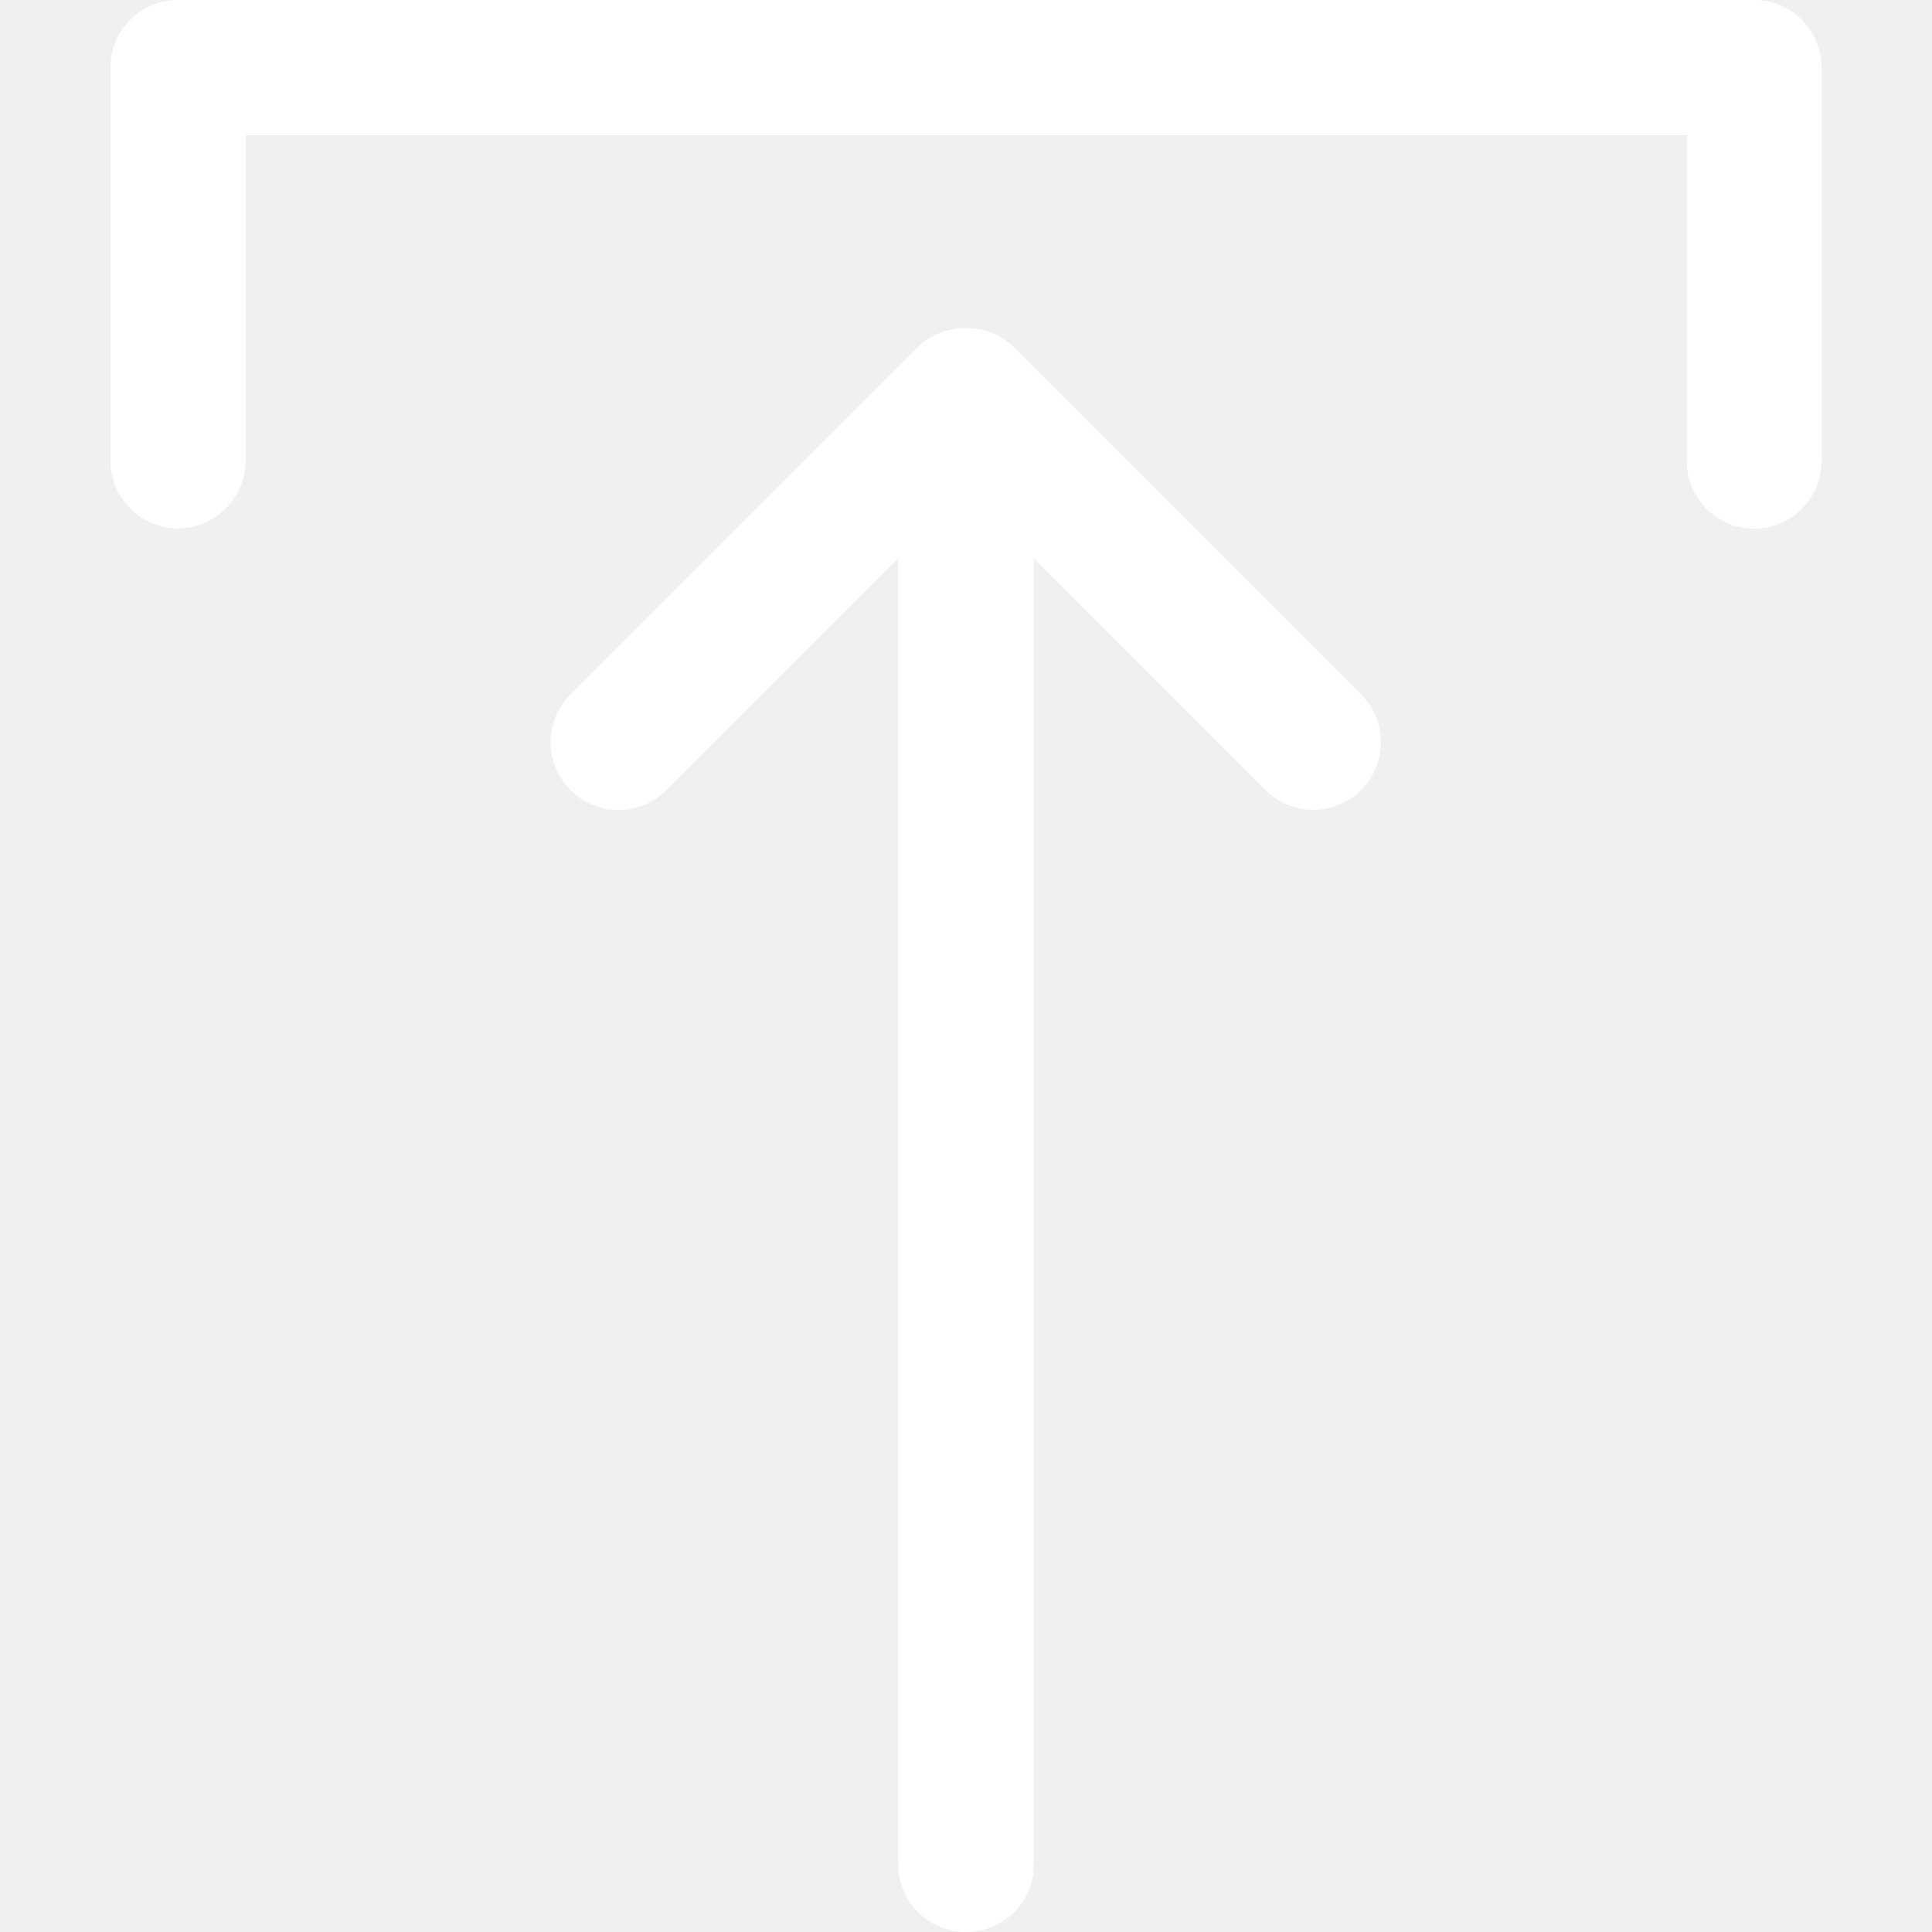
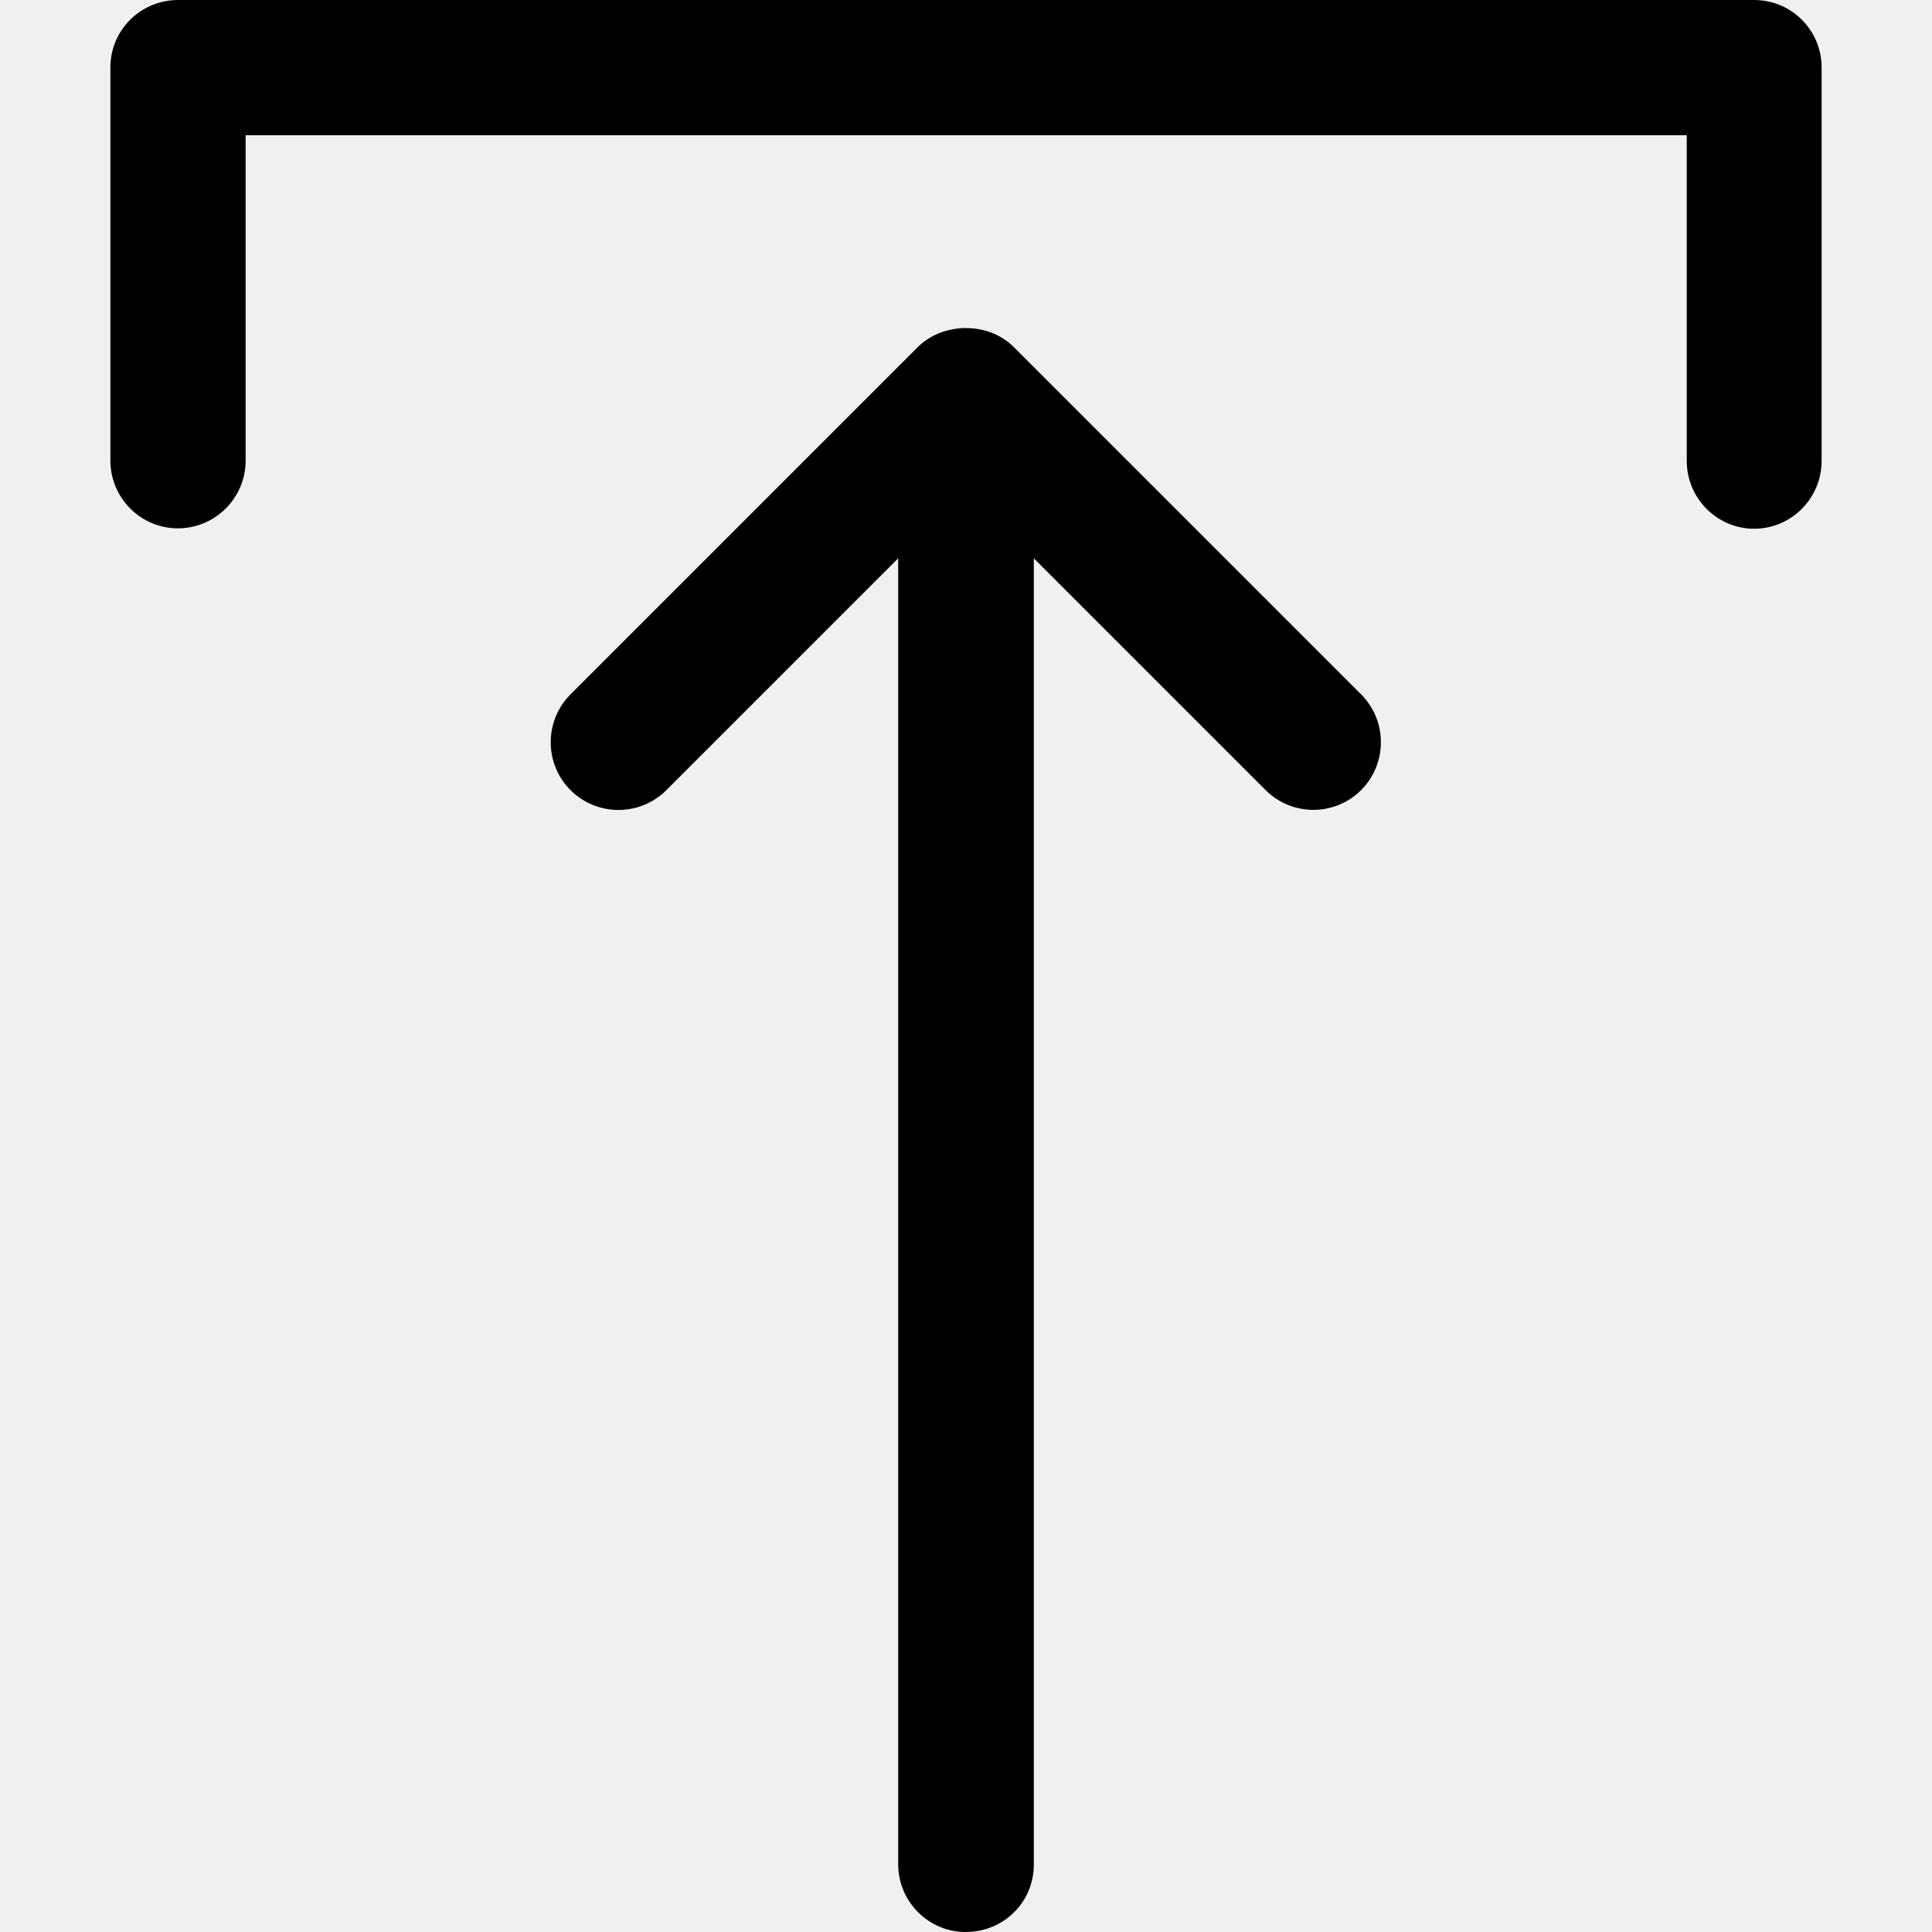
<svg xmlns="http://www.w3.org/2000/svg" width="18px" height="18px" version="1.1" id="Capa_1" x="0px" y="0px" viewBox="0 0 490 490" style="enable-background:new 0 0 490 490;" xml:space="preserve">
  <g>
    <g>
      <g>
-         <path d="M262.2,472.9V141.6l58.8,58.8c3.3,3.3,7.7,5,12.1,5c4.4,0,8.8-1.7,12.1-5c6.7-6.7,6.7-17.6,0-24.3L257.1,88     c-6.4-6.4-17.8-6.4-24.3,0l-88.1,88.1c-6.7,6.7-6.7,17.6,0,24.3s17.6,6.7,24.3,0l58.8-58.8v331.2c0,9.5,7.7,17.2,17.1,17.2     C254.6,490,262.2,482.4,262.2,472.9z" fill="white" />
-         <path d="M28,17.1v99.7c0,9.5,7.7,17.2,17.1,17.2c9.5,0,17.2-7.7,17.2-17.2V34.3h365.5v82.6c0,9.5,7.7,17.2,17.1,17.2     c9.4,0,17.1-7.7,17.1-17.2V17.1C462,7.6,454.3,0,444.9,0H45.2C35.7,0,28,7.6,28,17.1z" fill="white" />
+         <path d="M262.2,472.9V141.6l58.8,58.8c3.3,3.3,7.7,5,12.1,5c4.4,0,8.8-1.7,12.1-5c6.7-6.7,6.7-17.6,0-24.3L257.1,88     c-6.4-6.4-17.8-6.4-24.3,0l-88.1,88.1c-6.7,6.7-6.7,17.6,0,24.3s17.6,6.7,24.3,0l58.8-58.8v331.2c0,9.5,7.7,17.2,17.1,17.2     C254.6,490,262.2,482.4,262.2,472.9z" fill="black" />
+         <path d="M28,17.1v99.7c0,9.5,7.7,17.2,17.1,17.2c9.5,0,17.2-7.7,17.2-17.2V34.3h365.5v82.6c0,9.5,7.7,17.2,17.1,17.2     c9.4,0,17.1-7.7,17.1-17.2V17.1C462,7.6,454.3,0,444.9,0H45.2C35.7,0,28,7.6,28,17.1z" fill="black" />
      </g>
    </g>
  </g>
</svg>
